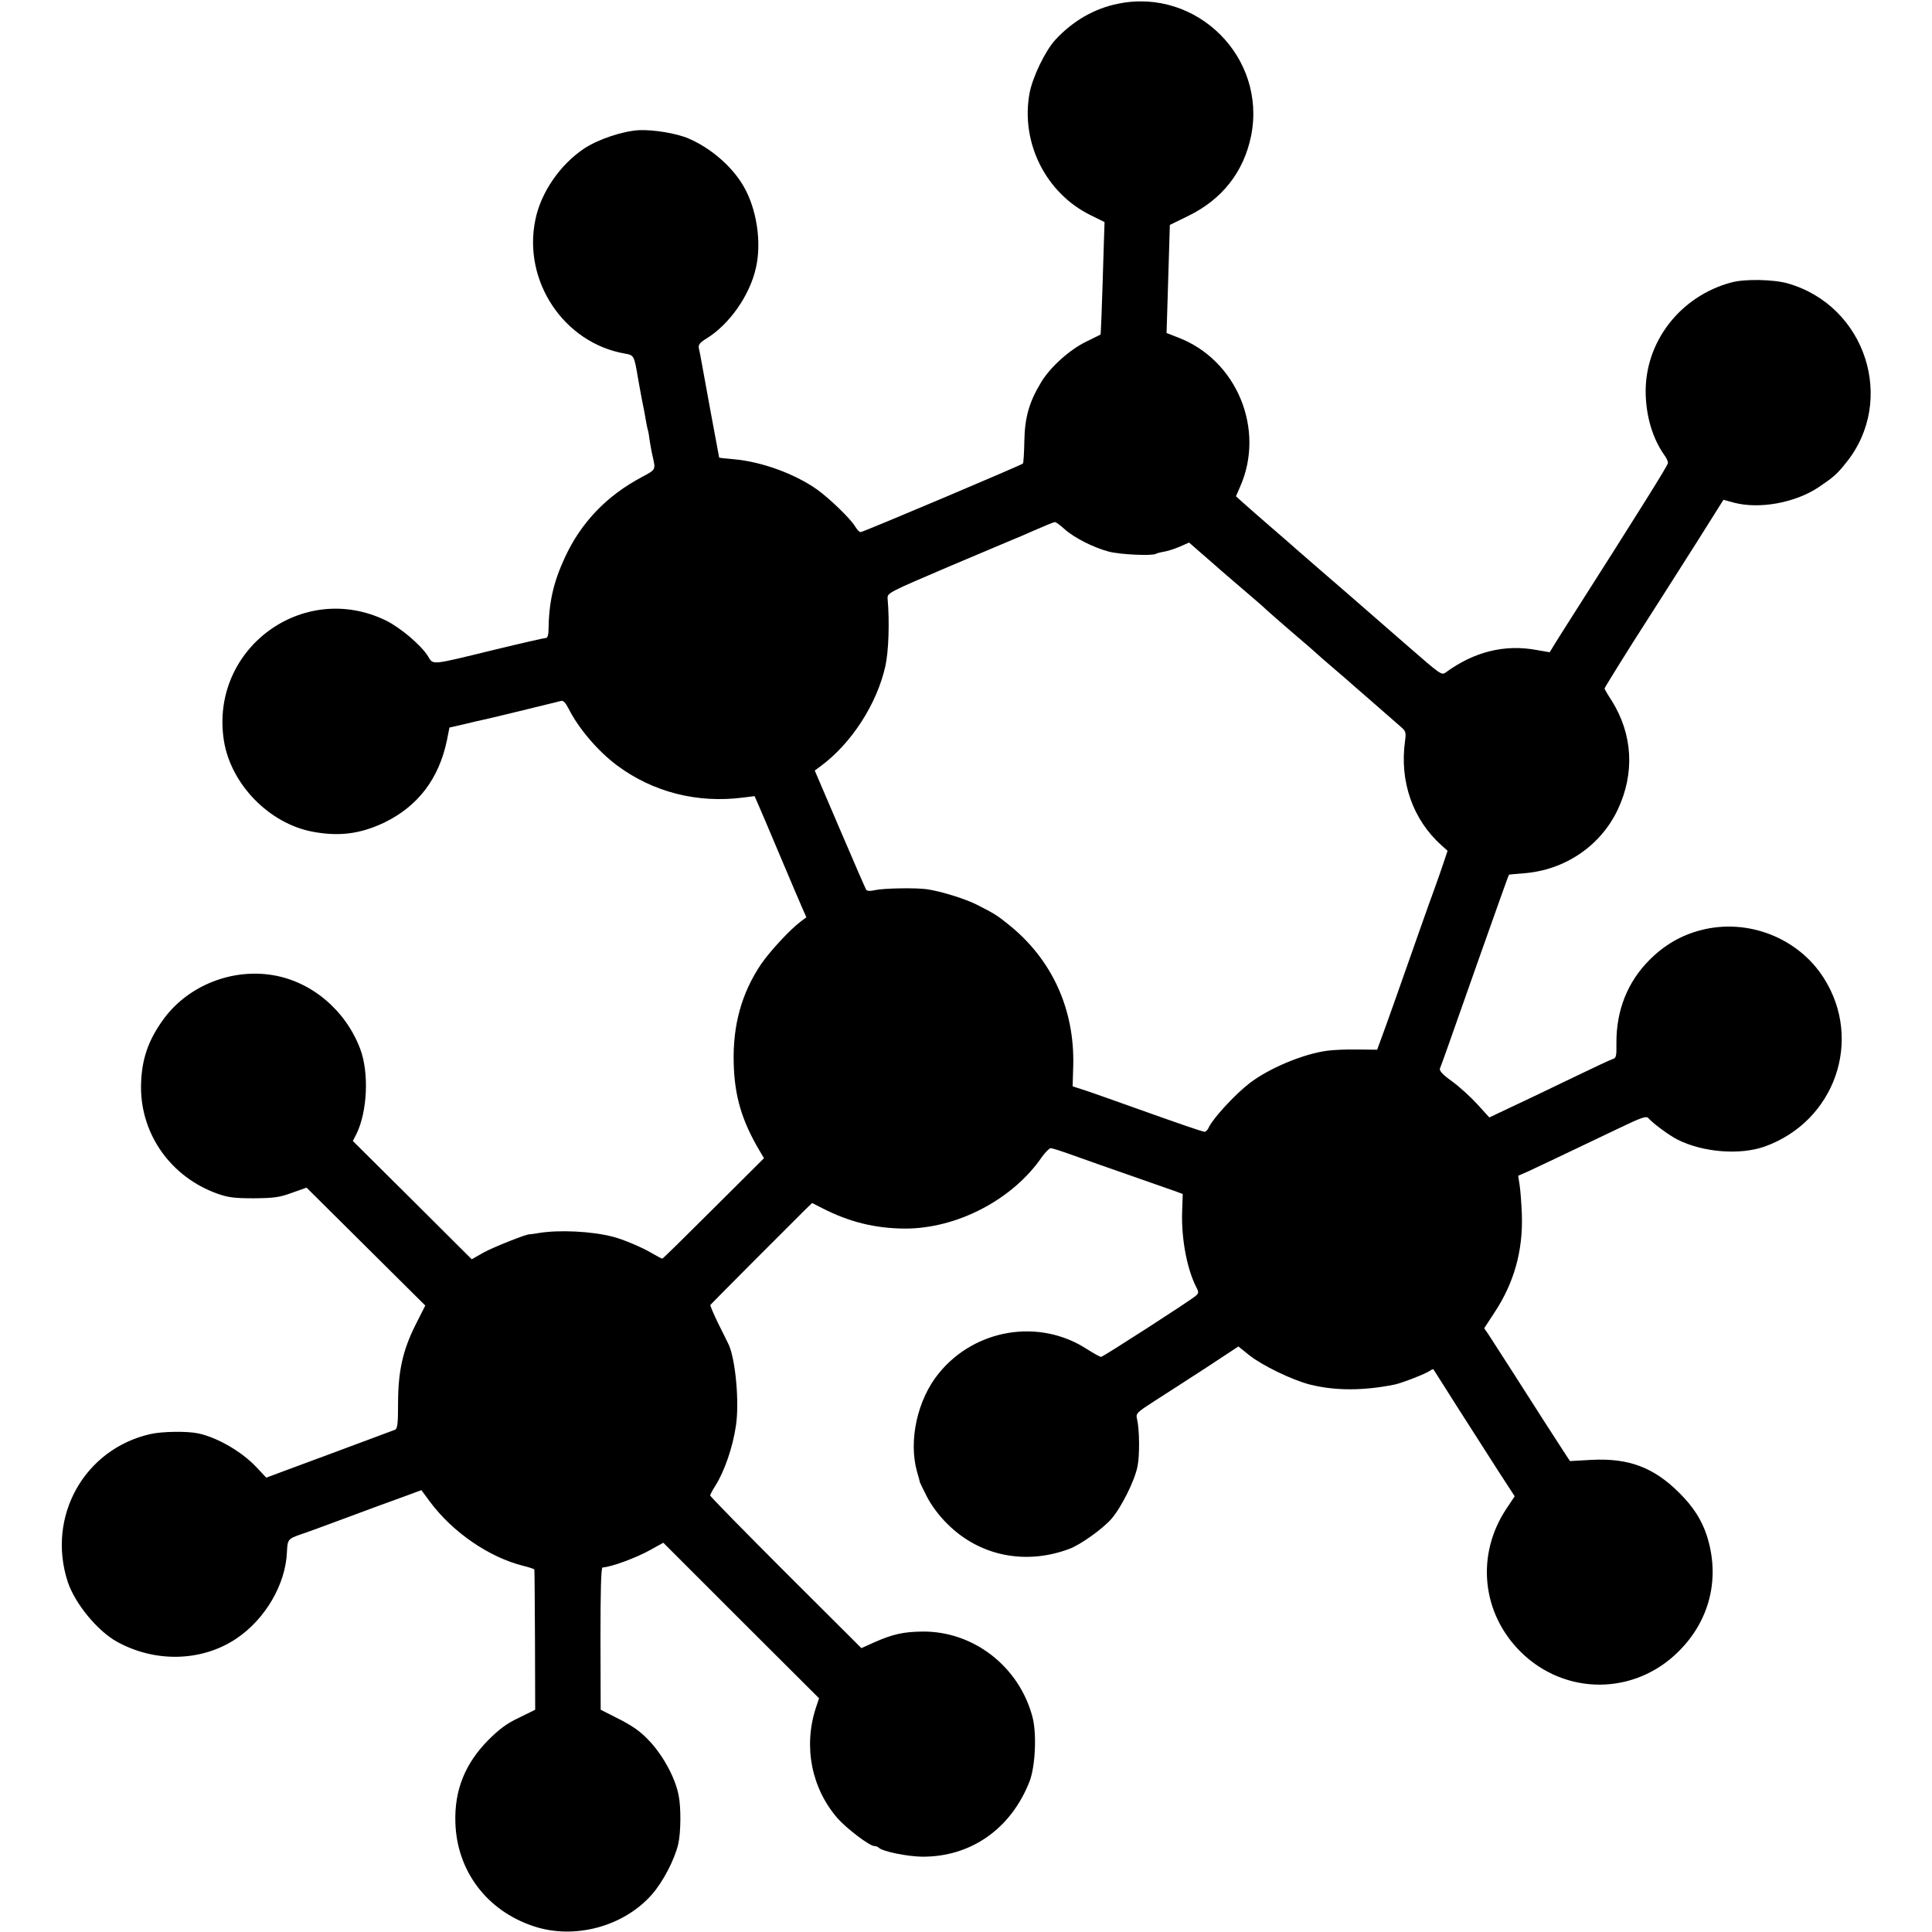
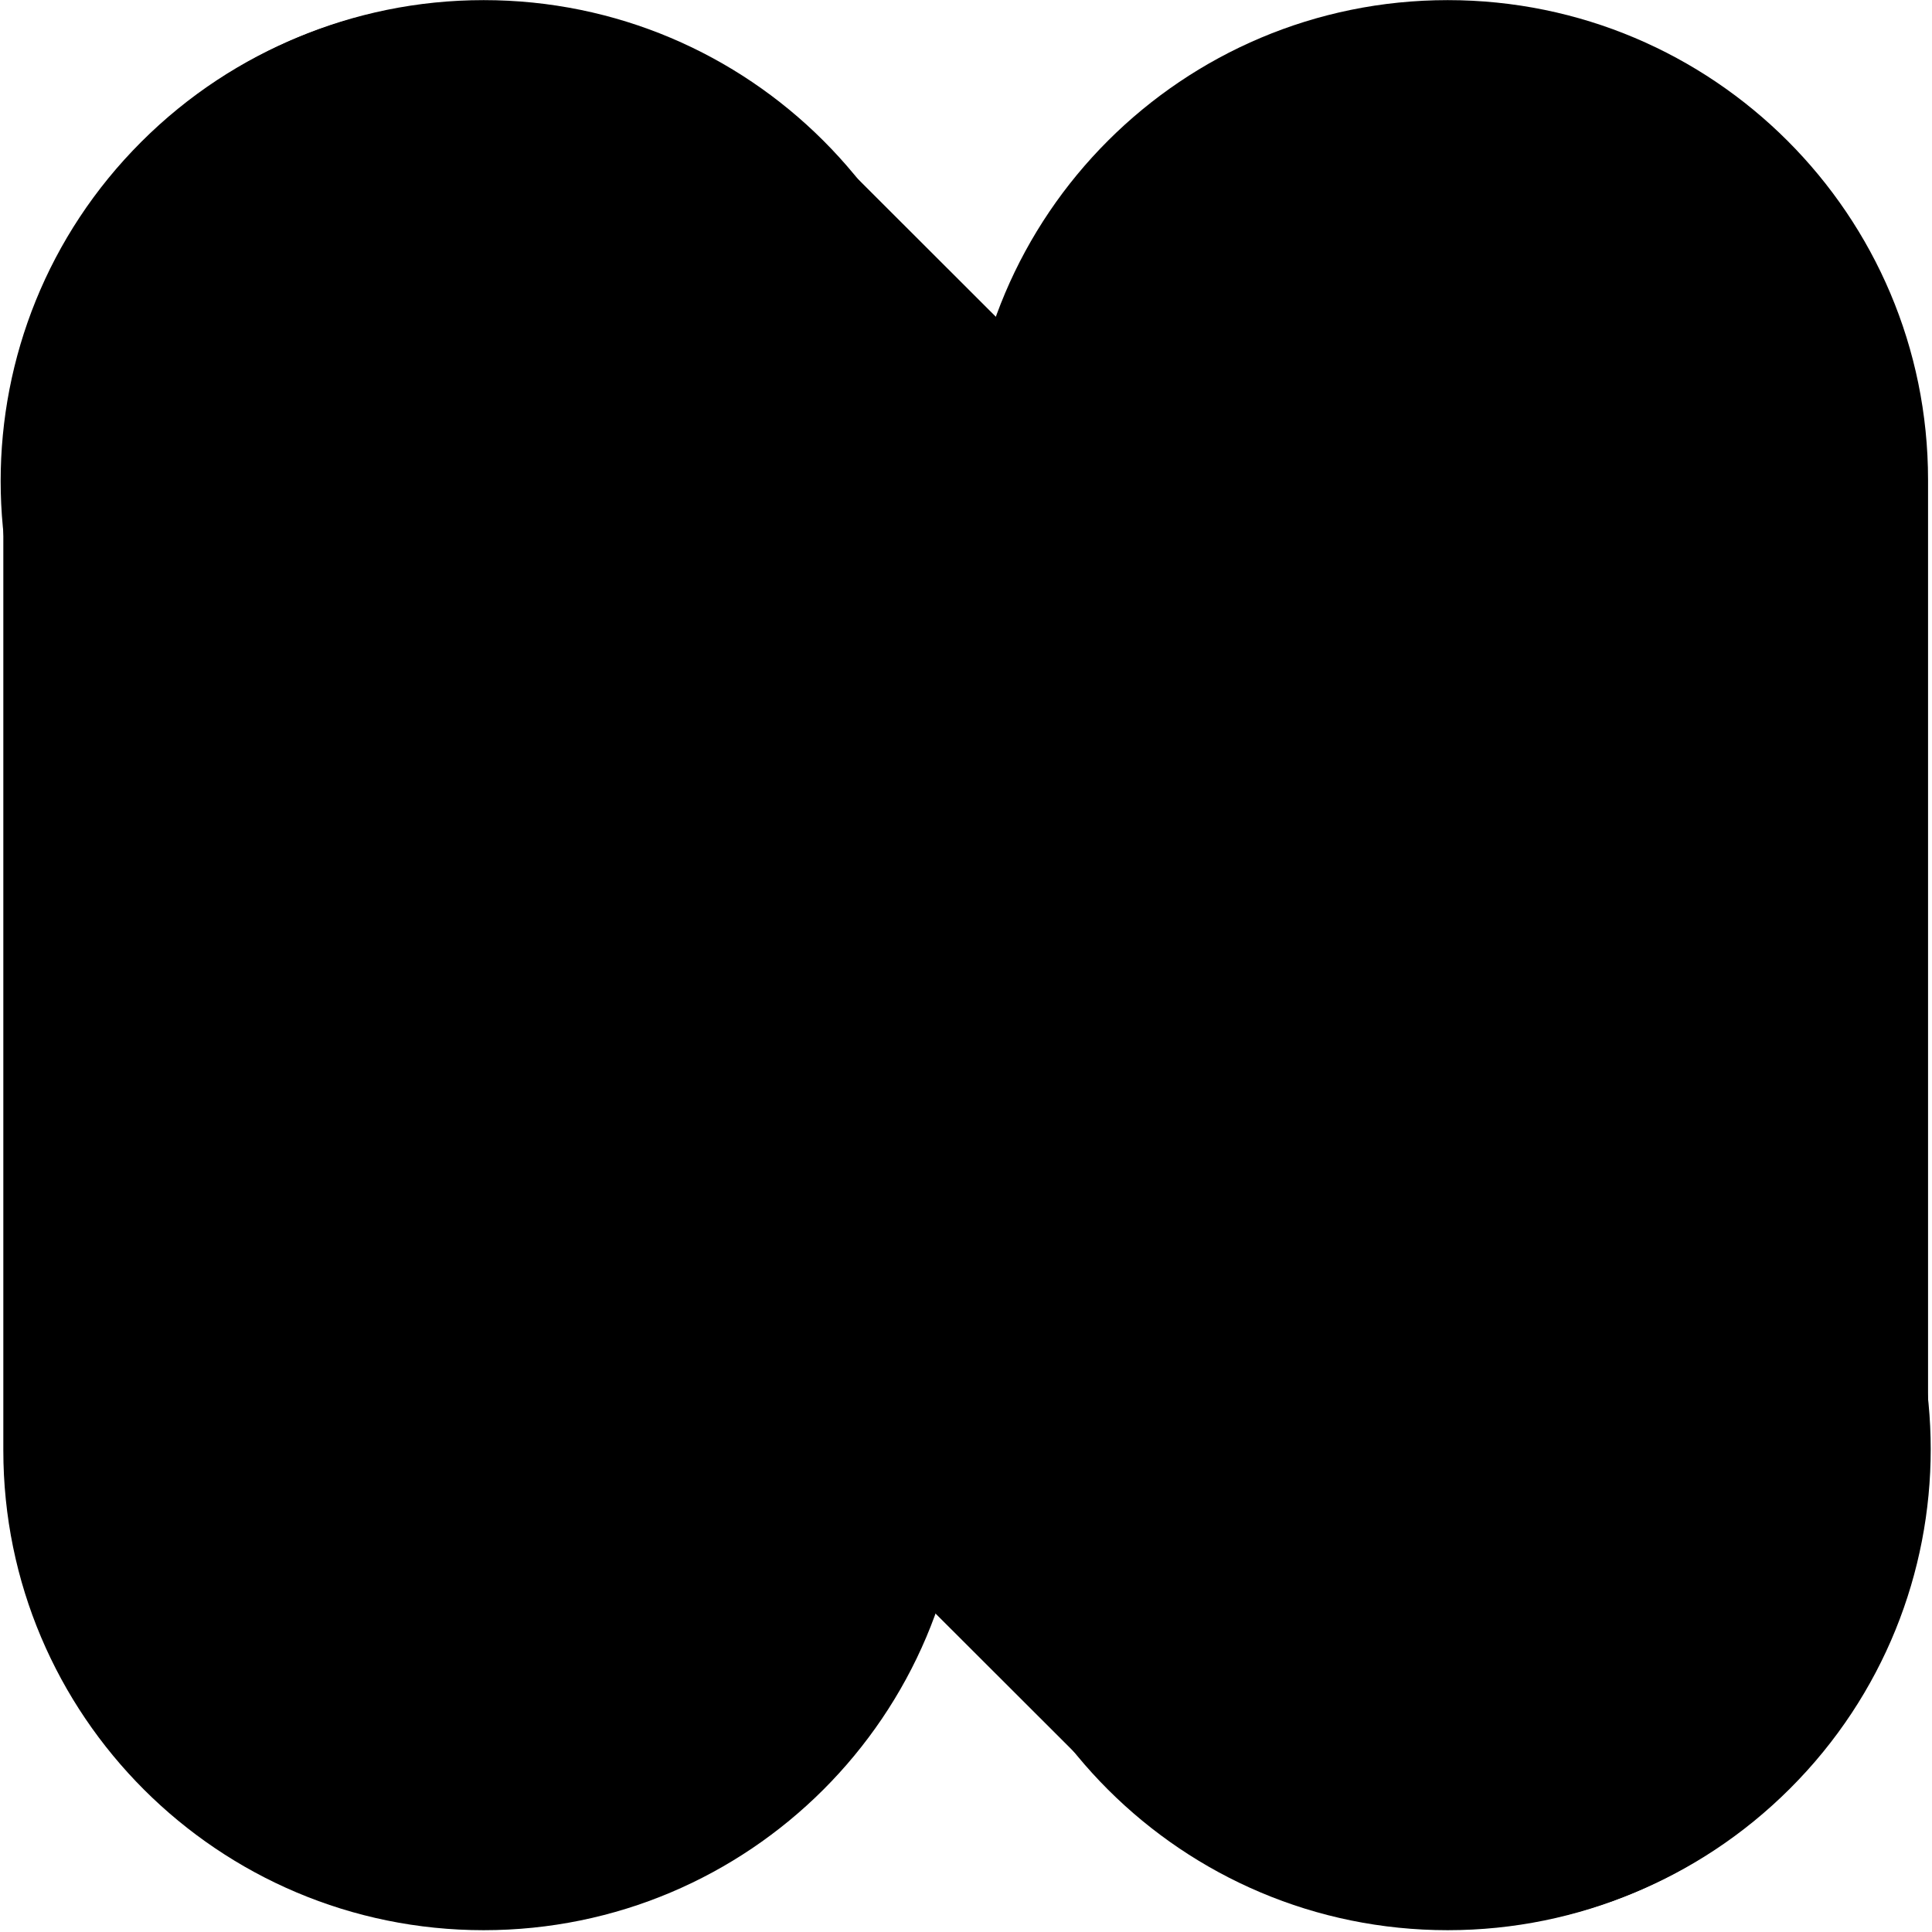
- <svg xmlns="http://www.w3.org/2000/svg" version="1.0" width="944pt" height="944pt" viewBox="0 0 944 944" preserveAspectRatio="xMidYMid meet">
-   <g transform="translate(0,944) scale(0.1,-0.1)" fill="#000000" stroke="none">
-     <path d="M5464 9422 c-116 -23 -222 -84 -307 -176 -50 -54 -113 -185 -127 -264 -43 -241 81 -487 300 -594 l67 -33 -3 -90 c-11 -367 -15 -459 -17 -460 -1 -1 -31 -15 -67 -33 -82 -39 -179 -126 -223 -200 -59 -97 -80 -173 -82 -289 -1 -57 -4 -105 -7 -108 -8 -8 -781 -335 -793 -335 -6 0 -18 13 -27 28 -22 37 -122 134 -184 179 -108 77 -271 137 -408 149 -39 3 -71 7 -72 8 -1 3 -77 414 -85 461 -5 28 -11 60 -14 72 -4 18 3 28 37 49 111 68 211 210 241 343 30 127 4 293 -61 403 -56 96 -160 185 -267 231 -57 25 -170 44 -242 41 -78 -4 -200 -44 -269 -90 -117 -78 -211 -214 -238 -347 -63 -301 140 -604 439 -655 42 -7 44 -11 61 -112 3 -19 12 -66 19 -105 8 -38 17 -86 20 -105 3 -19 8 -42 10 -50 3 -8 7 -31 9 -50 3 -19 9 -55 15 -80 15 -66 16 -64 -51 -100 -174 -92 -299 -223 -378 -394 -57 -124 -78 -218 -80 -357 0 -21 -5 -36 -12 -36 -7 0 -121 -26 -253 -58 -316 -77 -297 -75 -324 -31 -34 54 -134 139 -205 174 -407 198 -862 -140 -792 -587 34 -213 221 -405 434 -445 129 -24 231 -11 348 44 166 80 269 215 308 404 l12 61 74 17 c41 10 84 20 95 22 30 6 357 86 376 91 10 4 22 -8 37 -37 48 -96 143 -208 237 -278 175 -130 391 -186 616 -157 l56 7 21 -48 c11 -26 60 -139 107 -252 48 -113 95 -225 106 -249 l19 -43 -28 -21 c-53 -40 -148 -143 -192 -206 -96 -142 -140 -299 -135 -486 4 -160 39 -280 126 -427 l22 -37 -246 -245 c-135 -135 -248 -246 -251 -246 -3 0 -27 13 -53 28 -45 27 -140 67 -188 79 -103 27 -264 35 -364 18 -22 -4 -42 -6 -43 -6 -9 4 -176 -62 -225 -89 l-58 -33 -290 289 -291 289 18 35 c53 109 62 298 18 415 -71 188 -236 328 -425 360 -200 34 -411 -49 -531 -208 -81 -109 -114 -206 -115 -339 0 -233 147 -439 372 -520 53 -19 84 -23 179 -23 98 1 125 4 187 27 l71 25 290 -288 290 -288 -47 -93 c-63 -125 -86 -229 -86 -385 0 -100 -3 -124 -15 -129 -8 -3 -91 -34 -185 -69 -93 -35 -232 -86 -307 -114 l-137 -51 -47 50 c-71 76 -189 145 -284 166 -55 12 -178 10 -235 -3 -323 -73 -508 -403 -404 -722 35 -106 145 -240 241 -293 187 -103 414 -97 582 15 142 95 242 266 248 424 3 61 5 64 68 86 25 8 126 45 225 82 99 37 221 82 272 100 l92 34 42 -57 c112 -150 289 -271 456 -313 29 -7 53 -15 54 -18 1 -3 2 -159 3 -346 l1 -339 -79 -39 c-60 -28 -97 -56 -151 -110 -113 -115 -165 -244 -160 -402 7 -236 153 -430 380 -506 200 -68 442 -3 580 154 54 61 111 170 129 247 13 56 14 178 2 237 -16 84 -72 188 -137 260 -47 52 -88 81 -173 123 l-71 36 -1 347 c0 241 3 347 10 348 45 3 164 47 234 86 l63 35 380 -380 381 -380 -16 -48 c-61 -189 -21 -391 106 -538 45 -51 157 -136 180 -136 8 0 18 -4 23 -9 19 -18 139 -42 210 -43 239 -2 436 137 526 369 28 74 35 232 14 313 -65 247 -288 420 -537 418 -94 -1 -147 -13 -237 -53 l-62 -28 -370 369 c-203 203 -369 372 -369 377 0 4 11 25 25 47 45 71 86 190 101 295 17 113 -2 320 -35 394 -4 9 -27 55 -51 103 -24 49 -41 90 -39 92 14 16 434 437 462 464 l35 34 51 -26 c131 -67 257 -98 401 -99 255 -1 528 141 671 350 17 23 36 43 43 43 7 0 57 -16 112 -36 54 -19 182 -65 284 -100 102 -36 199 -70 217 -76 l32 -12 -3 -89 c-4 -131 24 -279 70 -368 12 -23 11 -28 -4 -41 -29 -25 -453 -298 -462 -298 -5 0 -36 17 -69 38 -232 151 -546 100 -723 -117 -106 -129 -150 -331 -107 -483 7 -24 13 -45 13 -49 1 -3 16 -35 35 -72 21 -41 59 -93 99 -132 156 -157 381 -204 597 -123 54 20 162 97 205 146 48 55 114 186 128 257 11 52 10 178 -2 230 -7 29 -4 32 86 90 51 32 164 106 251 162 l158 104 52 -42 c64 -51 211 -122 297 -144 123 -31 262 -31 415 0 37 8 155 54 173 68 7 5 14 8 16 6 1 -2 56 -87 120 -189 65 -102 154 -240 197 -308 l80 -123 -40 -60 c-150 -225 -122 -510 69 -700 217 -215 558 -214 774 4 152 152 202 360 135 566 -25 75 -65 138 -133 206 -125 125 -247 171 -428 162 l-107 -6 -34 52 c-46 70 -123 191 -242 377 -55 85 -109 170 -121 188 l-22 32 49 75 c97 146 141 304 135 480 -2 55 -7 120 -11 145 l-7 45 50 22 c47 22 147 69 446 212 106 51 130 59 140 48 21 -25 101 -84 142 -105 125 -63 306 -77 427 -34 342 123 481 519 289 822 -125 198 -373 295 -602 235 -96 -25 -177 -72 -250 -145 -108 -108 -163 -247 -162 -407 1 -64 -1 -73 -19 -78 -12 -4 -100 -45 -197 -92 -98 -47 -228 -110 -291 -139 l-114 -54 -59 65 c-32 35 -88 86 -124 112 -46 33 -63 52 -58 63 8 20 30 80 193 544 78 220 142 401 144 402 1 1 34 4 72 7 200 15 375 133 459 310 85 179 74 370 -30 535 -19 29 -34 55 -34 58 0 4 123 202 205 329 41 64 91 142 249 391 l127 202 51 -14 c125 -33 300 -1 415 76 71 48 89 63 134 120 245 304 95 766 -285 875 -69 20 -210 23 -276 5 -251 -67 -425 -292 -419 -545 3 -114 35 -218 90 -297 11 -14 19 -32 19 -40 0 -11 -130 -219 -483 -773 -24 -38 -56 -88 -70 -111 l-25 -41 -64 11 c-155 29 -305 -8 -443 -109 -22 -15 -21 -16 -200 140 -248 216 -323 282 -420 365 -60 52 -112 97 -115 100 -3 3 -52 46 -109 95 -58 50 -122 106 -143 125 l-39 35 20 46 c125 281 -16 621 -303 730 l-56 22 6 196 c3 108 7 227 8 264 l2 68 90 44 c166 81 271 215 307 391 77 383 -265 724 -649 646z m-263 -2567 c48 -43 141 -90 216 -110 55 -15 214 -22 231 -11 5 3 24 8 43 11 18 3 53 15 76 25 l43 19 48 -42 c27 -23 77 -67 111 -97 35 -30 73 -63 85 -73 12 -10 43 -37 70 -60 27 -23 59 -51 70 -62 12 -11 68 -60 126 -110 58 -49 112 -96 121 -105 8 -8 40 -35 69 -60 29 -25 58 -50 64 -55 6 -6 63 -55 126 -110 63 -55 127 -111 143 -125 26 -22 28 -28 22 -72 -27 -197 38 -383 179 -509 l29 -26 -18 -54 c-10 -30 -30 -88 -45 -129 -15 -41 -46 -127 -68 -190 -84 -240 -175 -497 -194 -547 l-19 -52 -97 1 c-53 1 -119 -2 -147 -6 -119 -16 -285 -86 -380 -159 -72 -56 -175 -168 -198 -214 -5 -13 -15 -23 -21 -23 -10 0 -121 38 -381 131 -60 22 -145 51 -187 66 l-77 25 3 101 c7 278 -105 522 -319 692 -54 43 -66 51 -153 95 -57 29 -175 65 -242 75 -57 8 -212 5 -253 -4 -26 -6 -39 -5 -45 2 -4 7 -62 140 -129 297 l-122 285 27 20 c151 111 276 303 318 490 16 72 21 215 11 329 -2 29 -1 29 298 157 165 70 307 130 315 133 8 3 56 23 105 45 50 22 94 40 99 40 5 1 26 -15 47 -34z" />
-   </g>
+ <svg xmlns="http://www.w3.org/2000/svg" width="1000" height="1000" viewBox="0 0 1000 1000" fill="none">
+   <path d="M1.722 248.399C1.722 111.246 113.037 0.062 250.352 0.062C387.666 0.062 498.981 111.247 498.981 248.399V750.726C498.981 887.879 387.666 999.063 250.352 999.063C113.037 999.063 1.722 887.878 1.722 750.726V248.399Z" fill="black" />
+   <path d="M500.697 248.399C500.697 111.246 612.012 0.062 749.326 0.062C886.641 0.062 997.956 111.247 997.956 248.399V750.726C997.956 887.879 886.641 999.063 749.326 999.063C612.012 999.063 500.697 887.878 500.697 750.726V248.399Z" fill="black" />
+   <path d="M73.161 424.588C-23.935 327.607 -23.935 170.369 73.161 73.388C170.257 -23.594 327.68 -23.594 424.776 73.388L926.517 574.538C1023.61 671.519 1023.61 828.757 926.517 925.739C829.421 1022.72 671.998 1022.72 574.902 925.739L73.161 424.588Z" fill="black" />
</svg>
